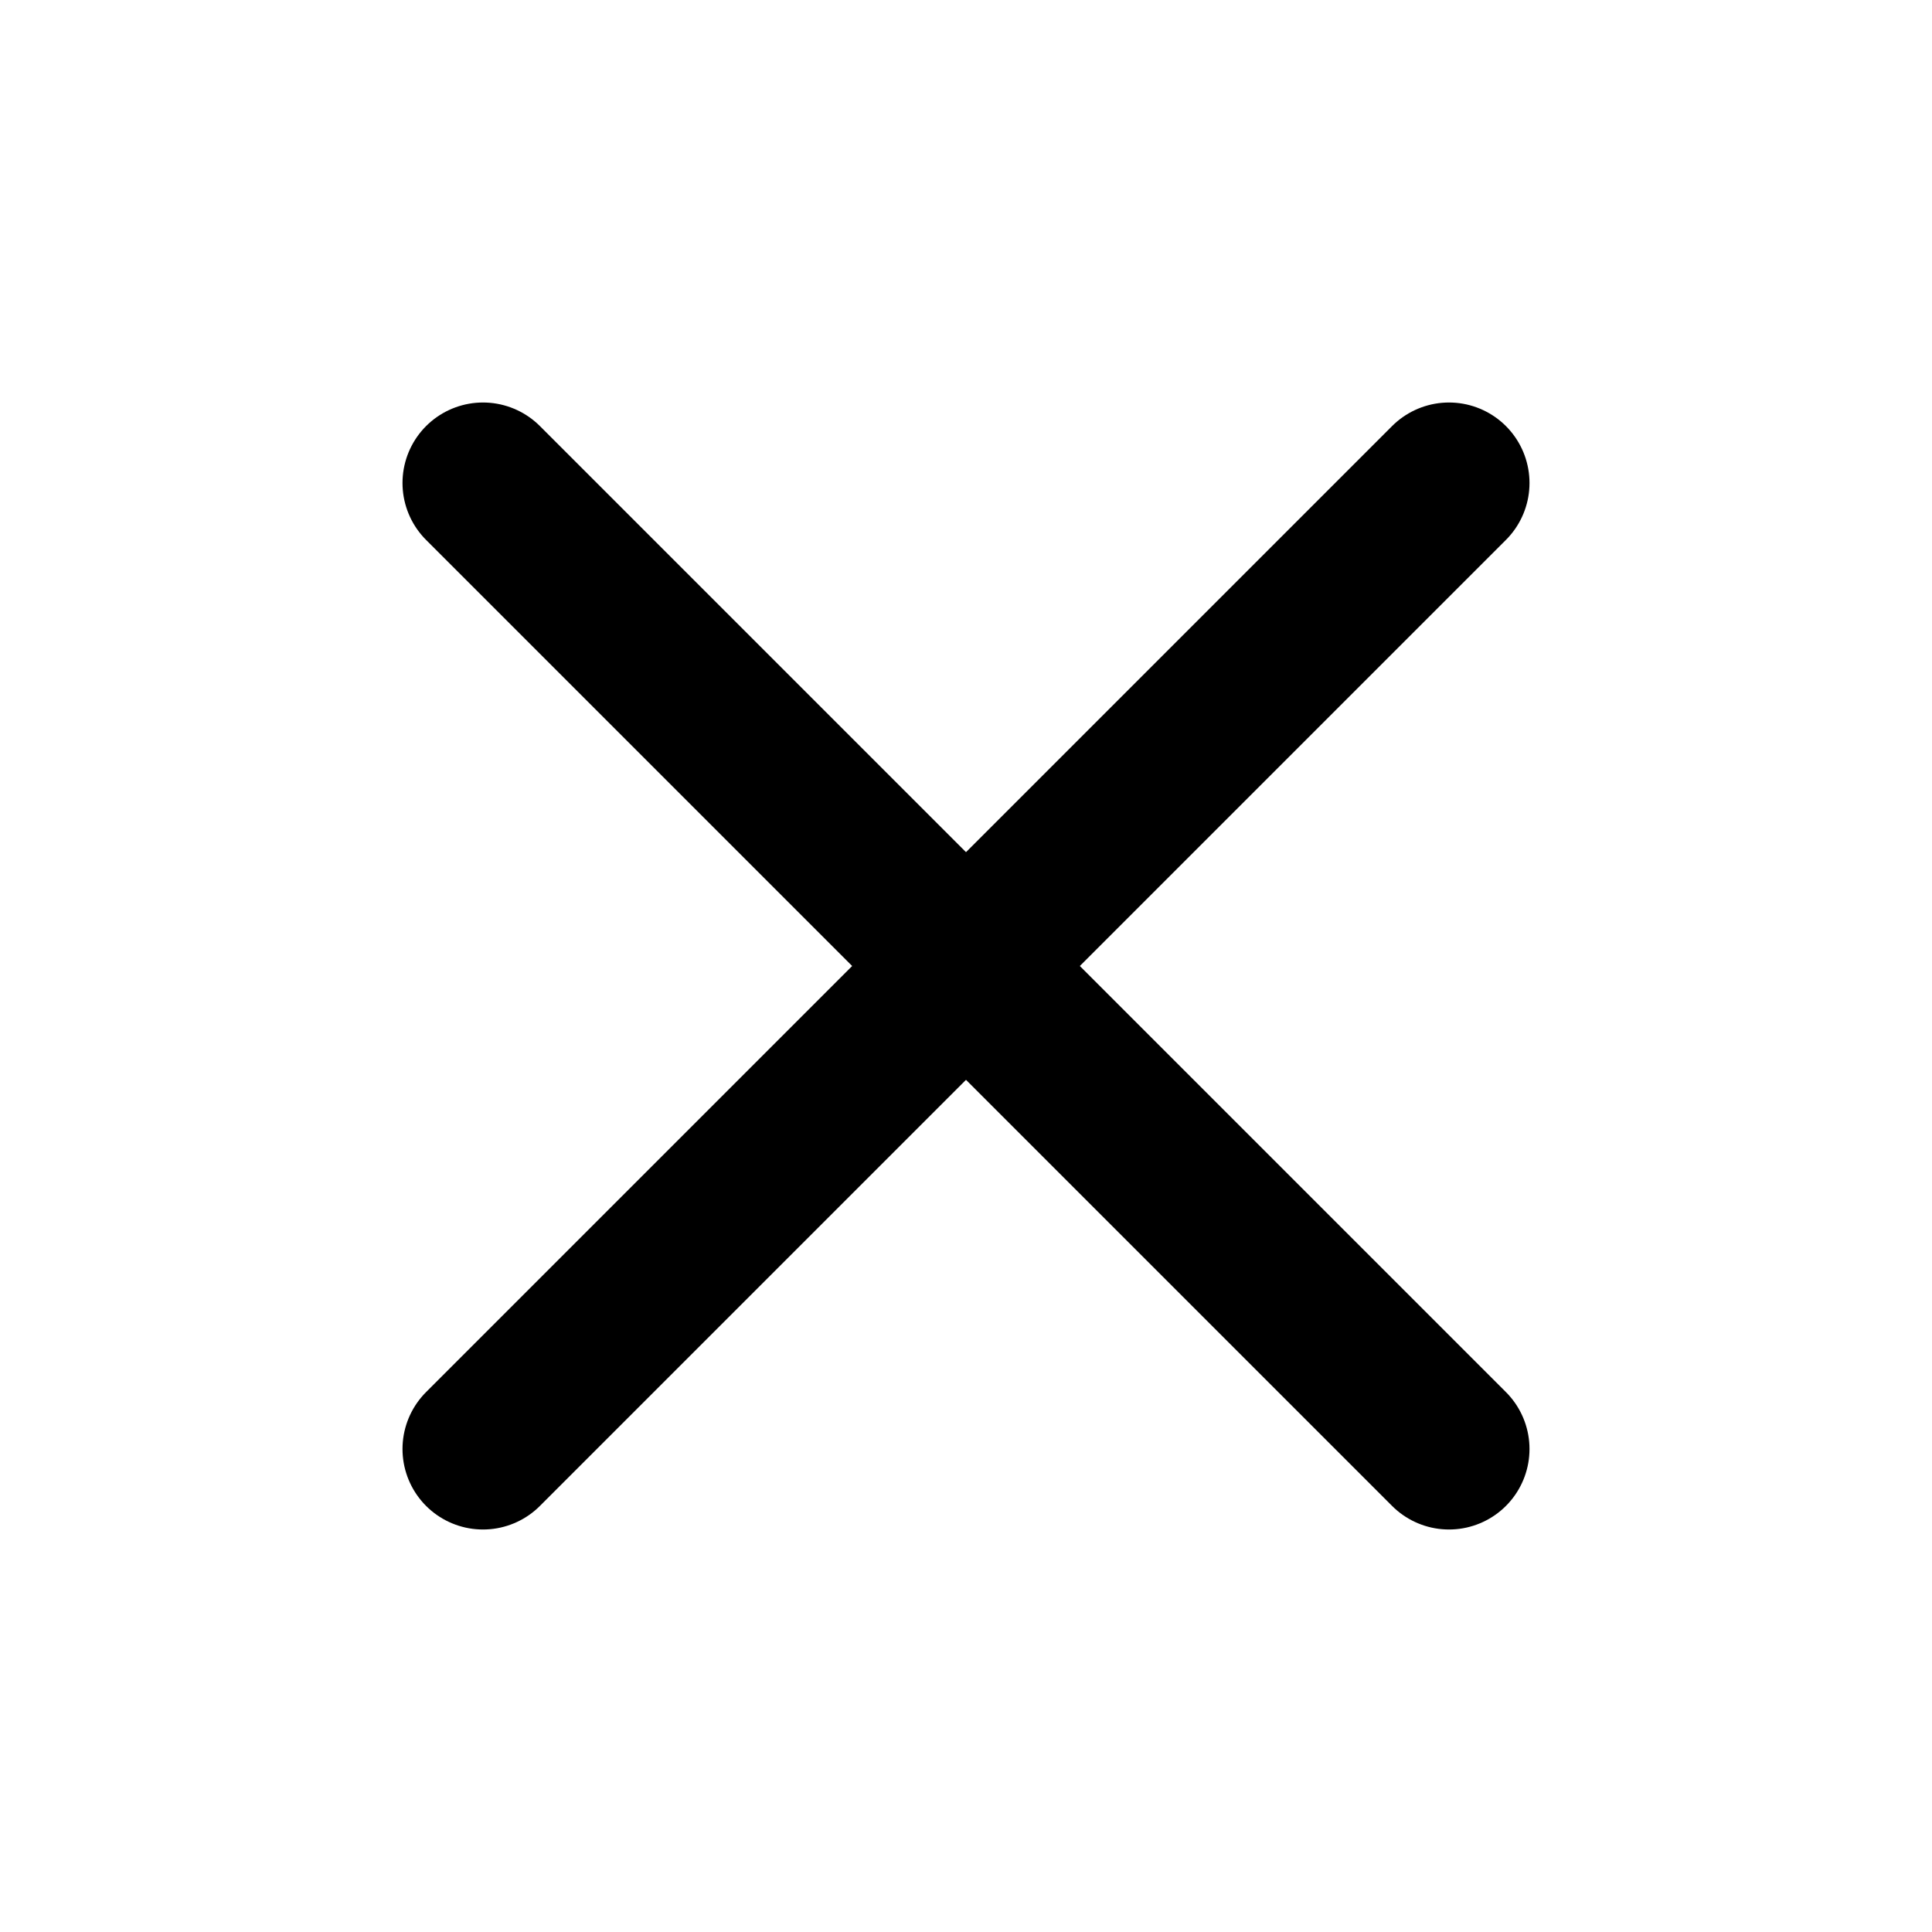
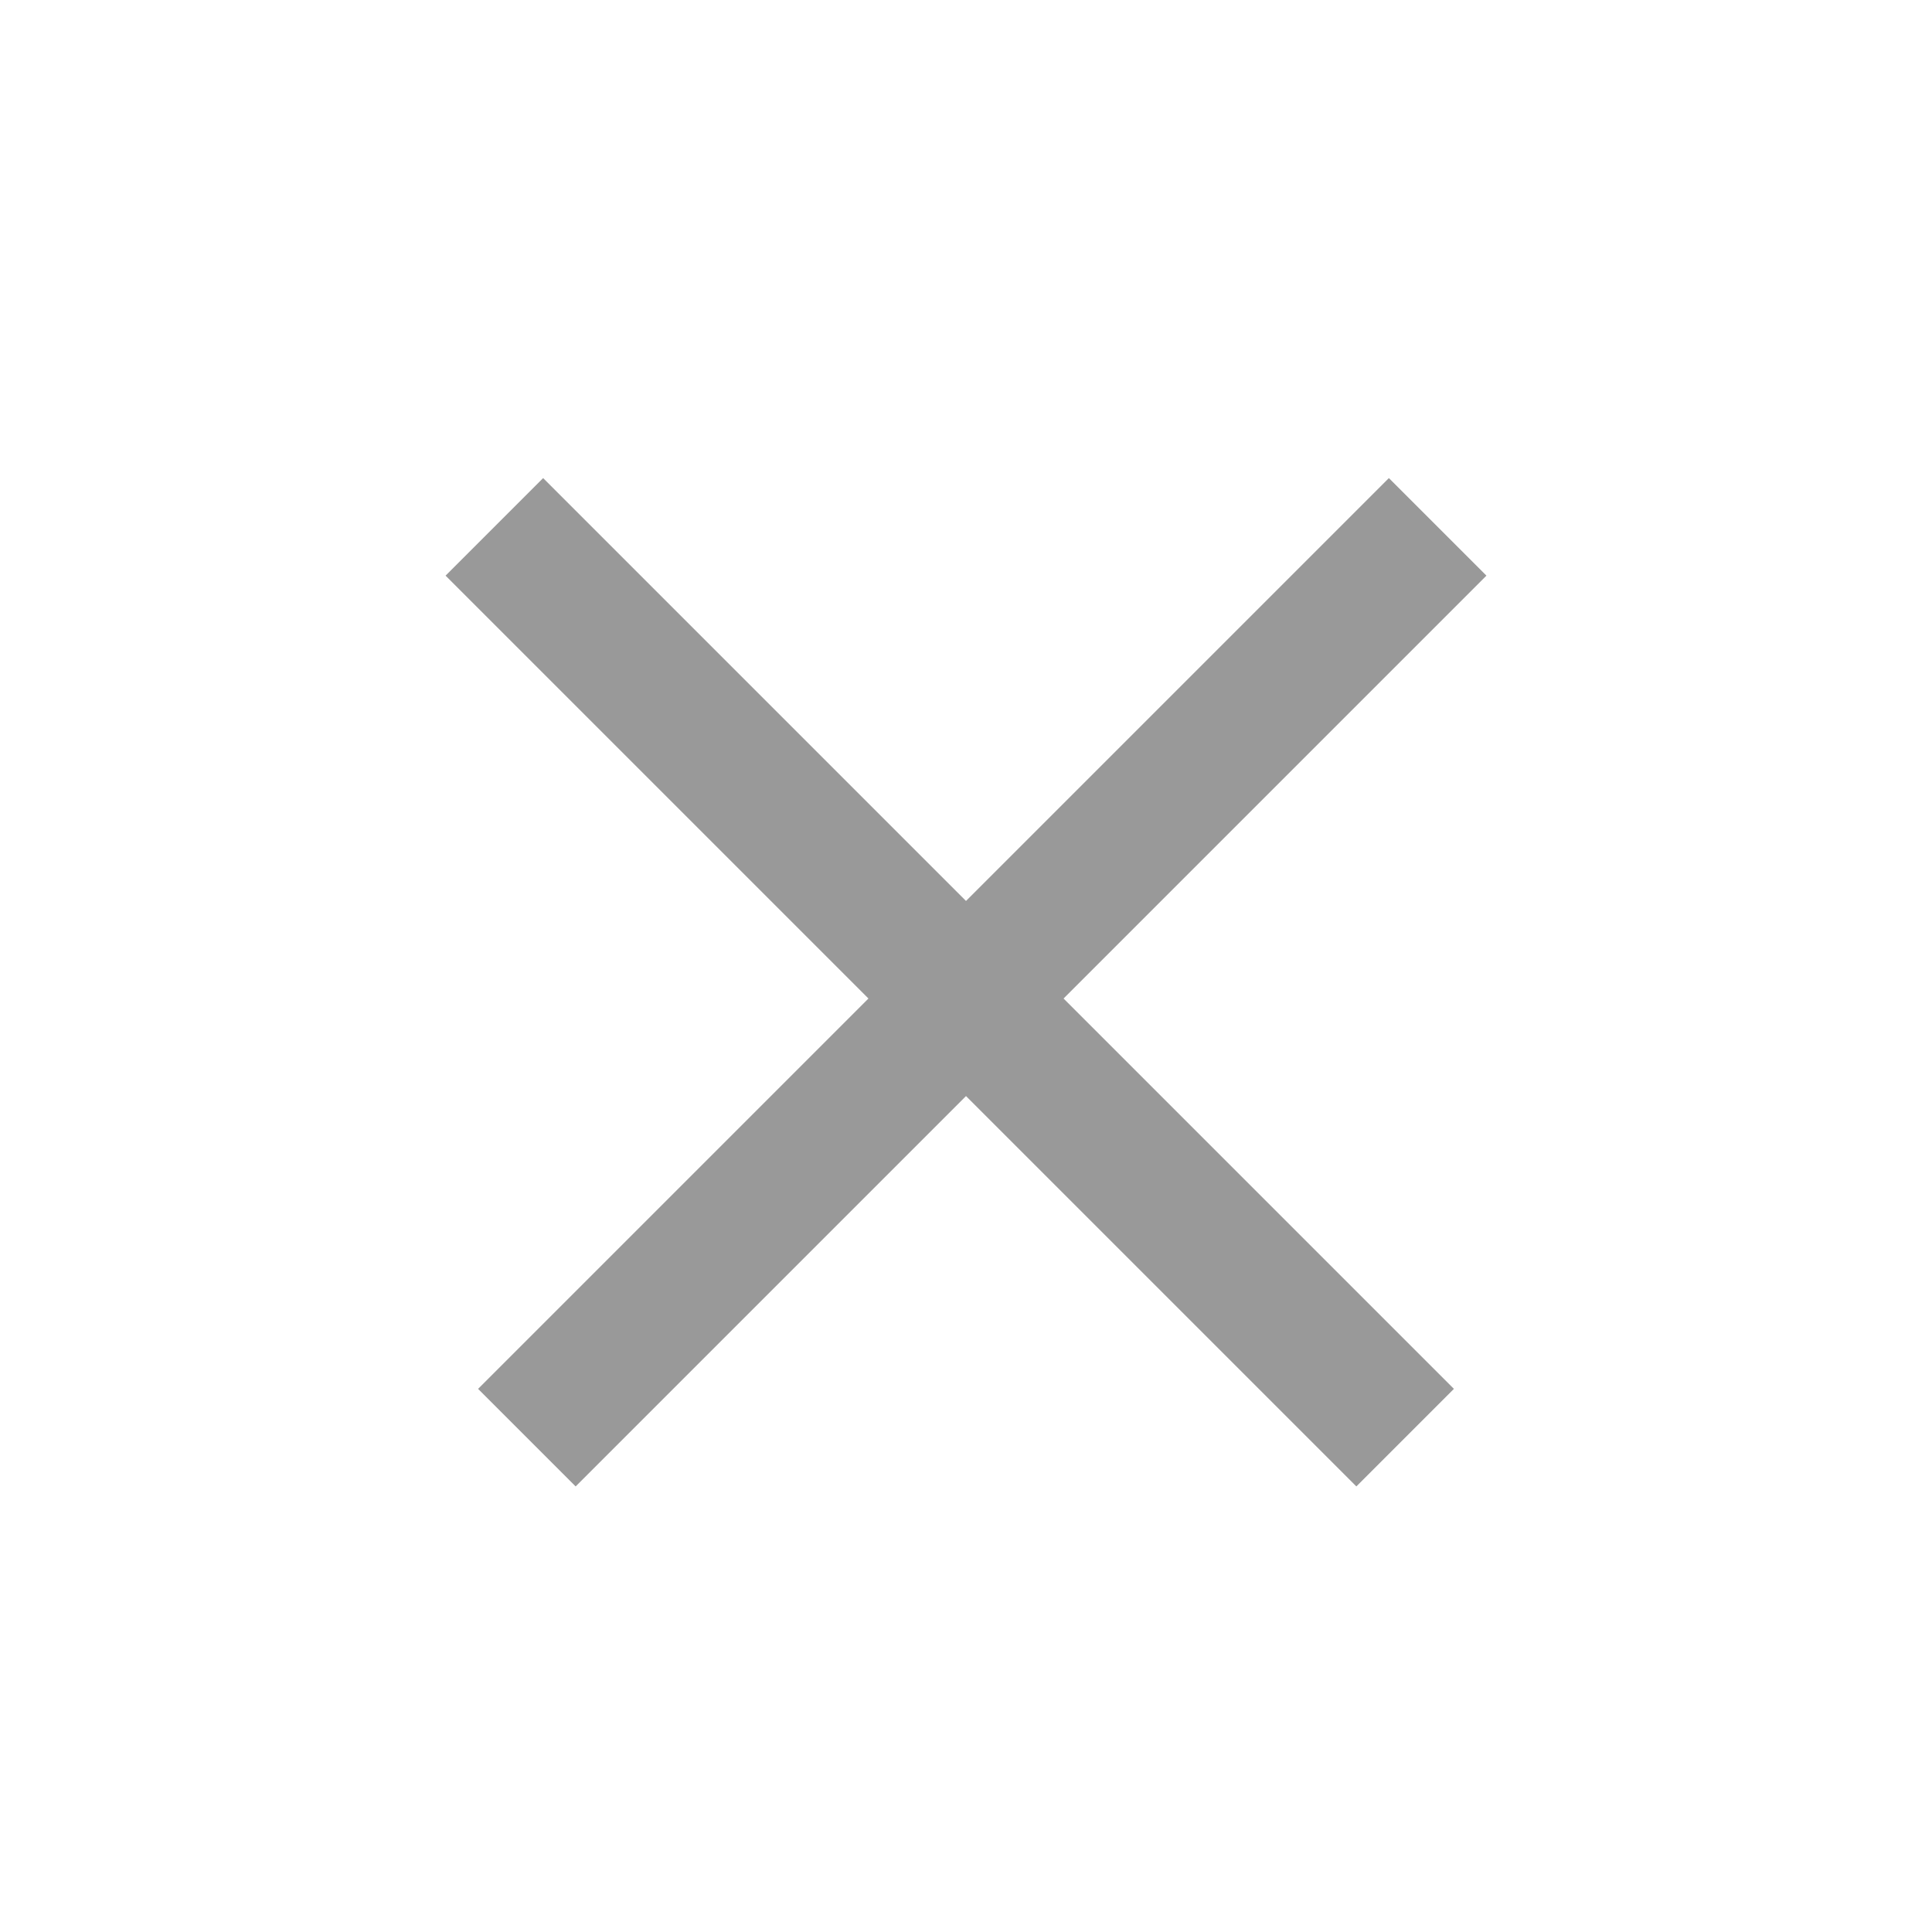
- <svg xmlns="http://www.w3.org/2000/svg" width="24" height="24" viewBox="0 0 24 24" fill="none" stroke="currentColor" stroke-width="2" stroke-linecap="round" stroke-linejoin="round" class="lucide lucide-x-icon lucide-x">
-   <path d="M18 6 6 18" />
-   <path d="m6 6 12 12" />
+ <svg xmlns="http://www.w3.org/2000/svg" width="24" height="24" viewBox="0 0 24 24" fill="none">
+   <path d="M12 11.192L17.253 5.939L18.465 7.151L13.212 12.404L18.061 17.253L16.849 18.465L12 13.616L7.151 18.465L5.939 17.253L10.788 12.404L5.535 7.151L6.747 5.939L12 11.192Z" fill="#999999" />
</svg>
